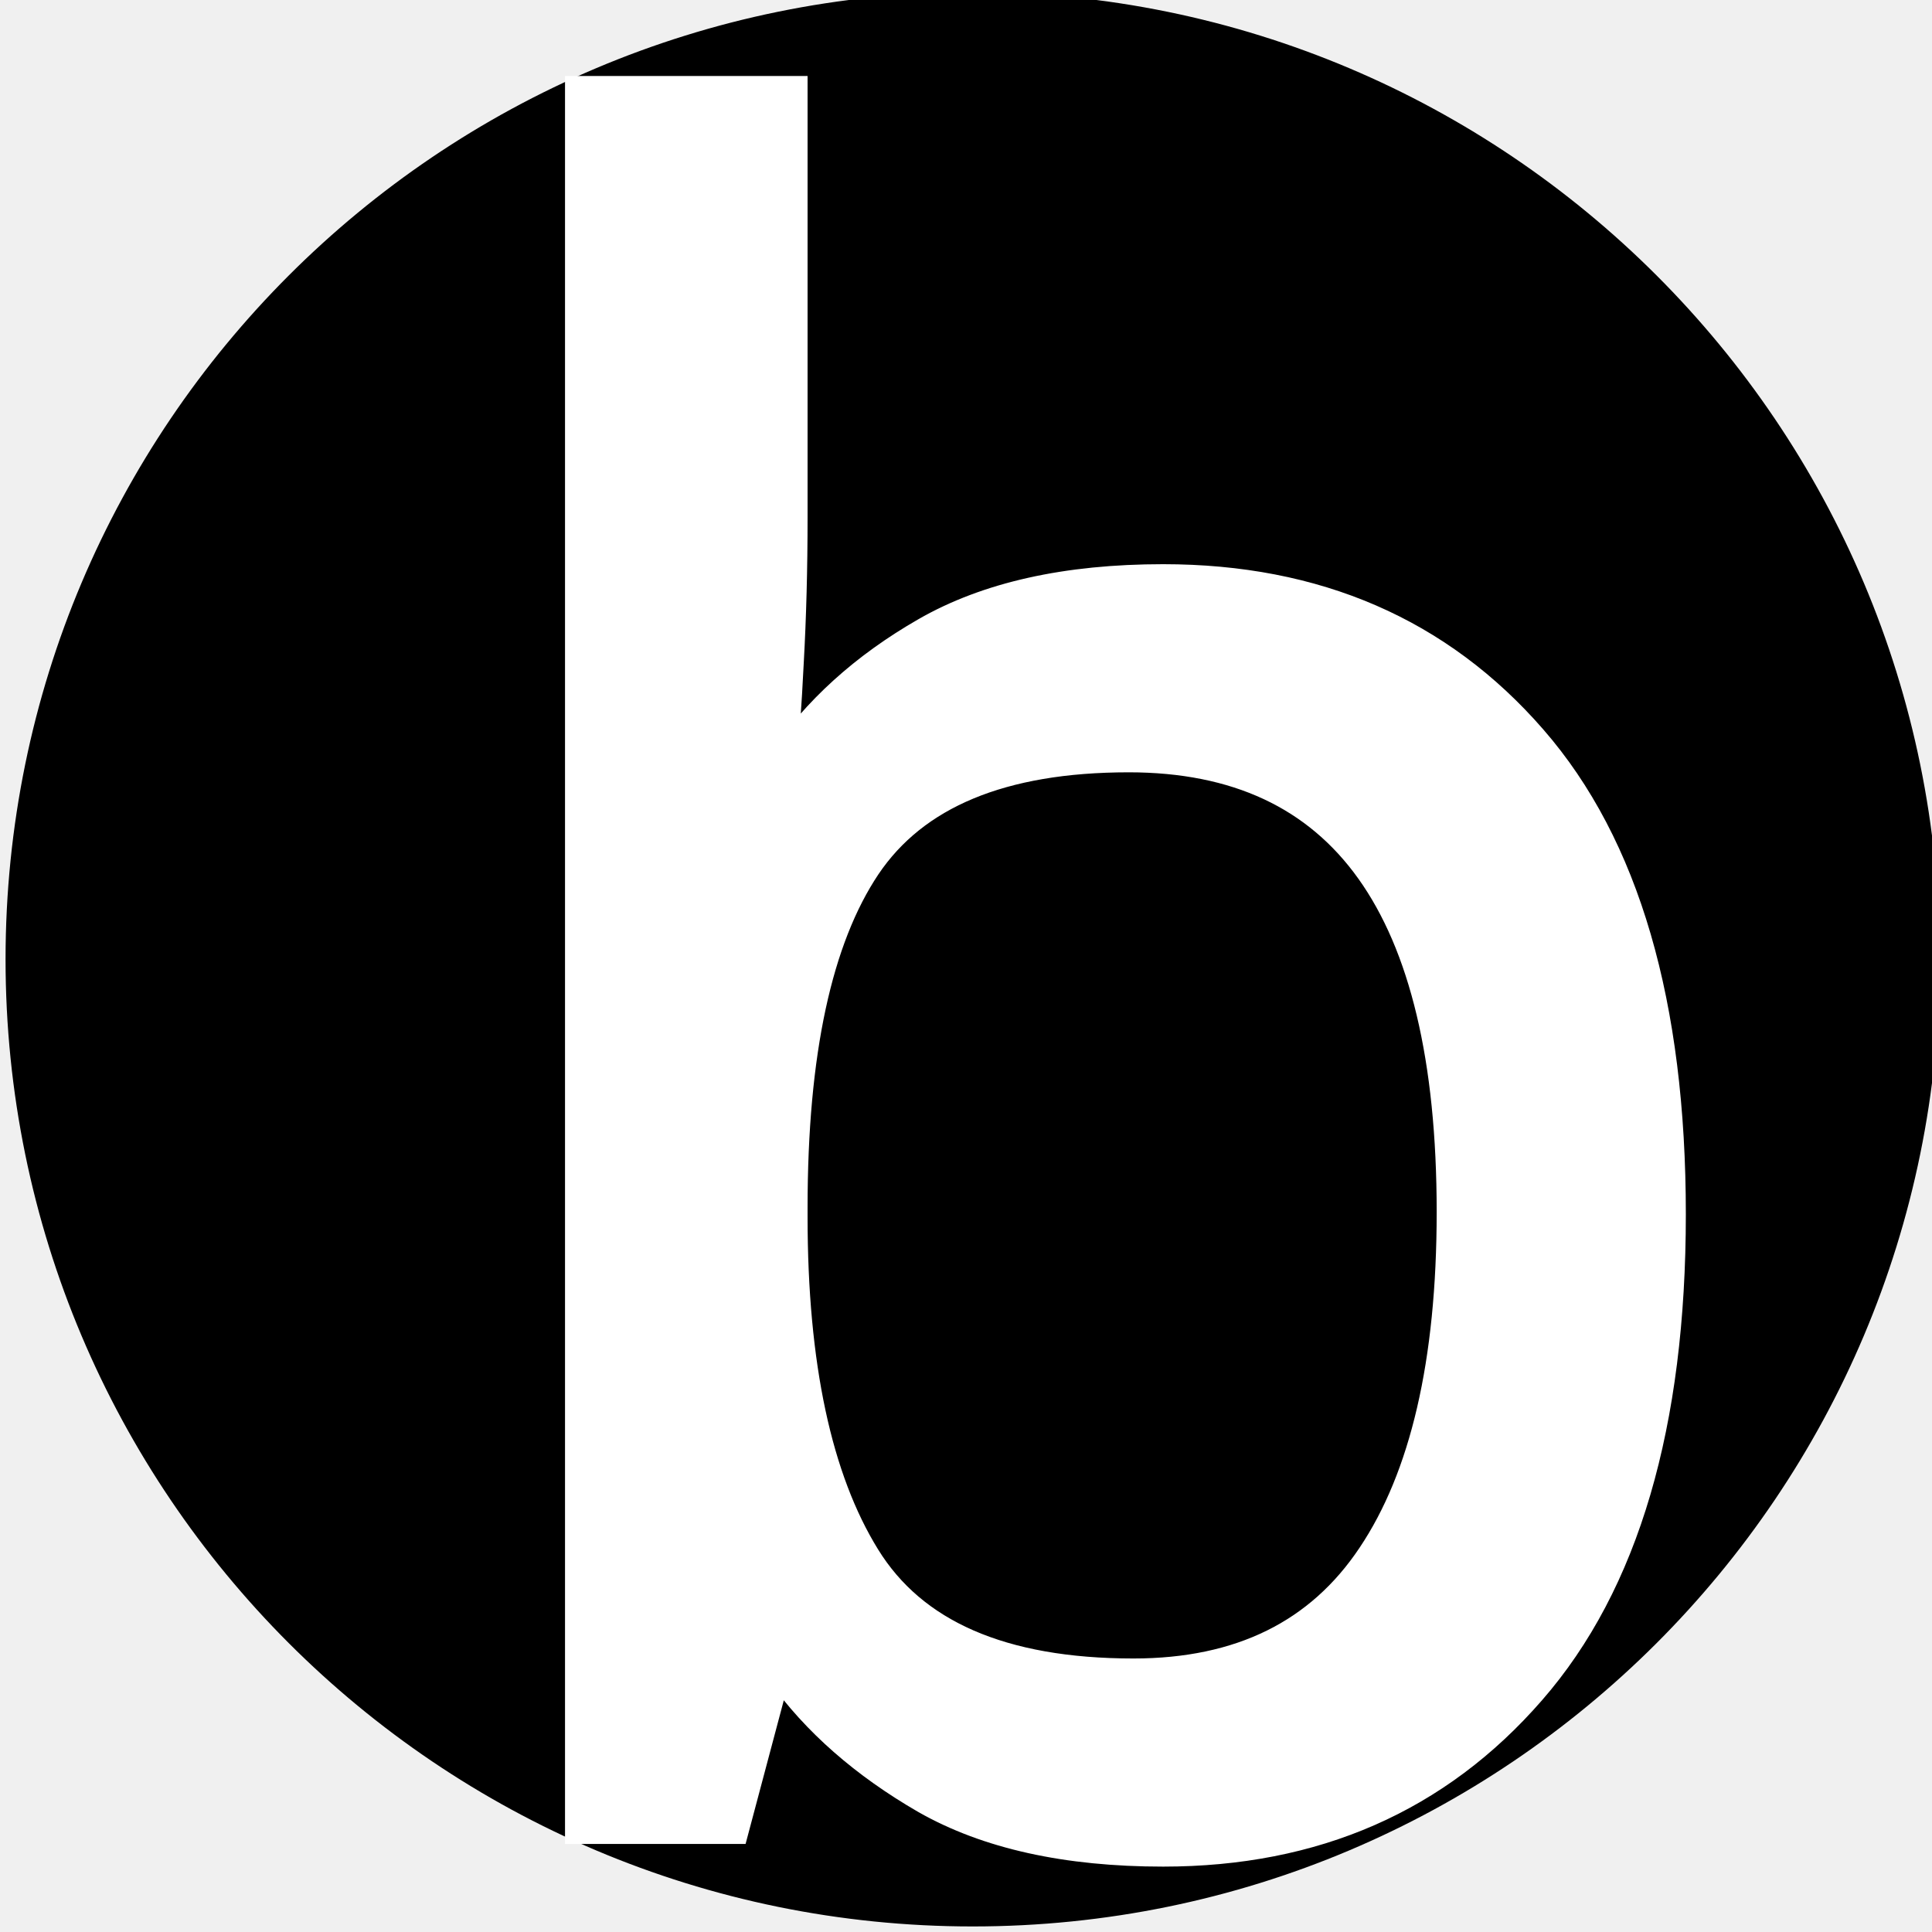
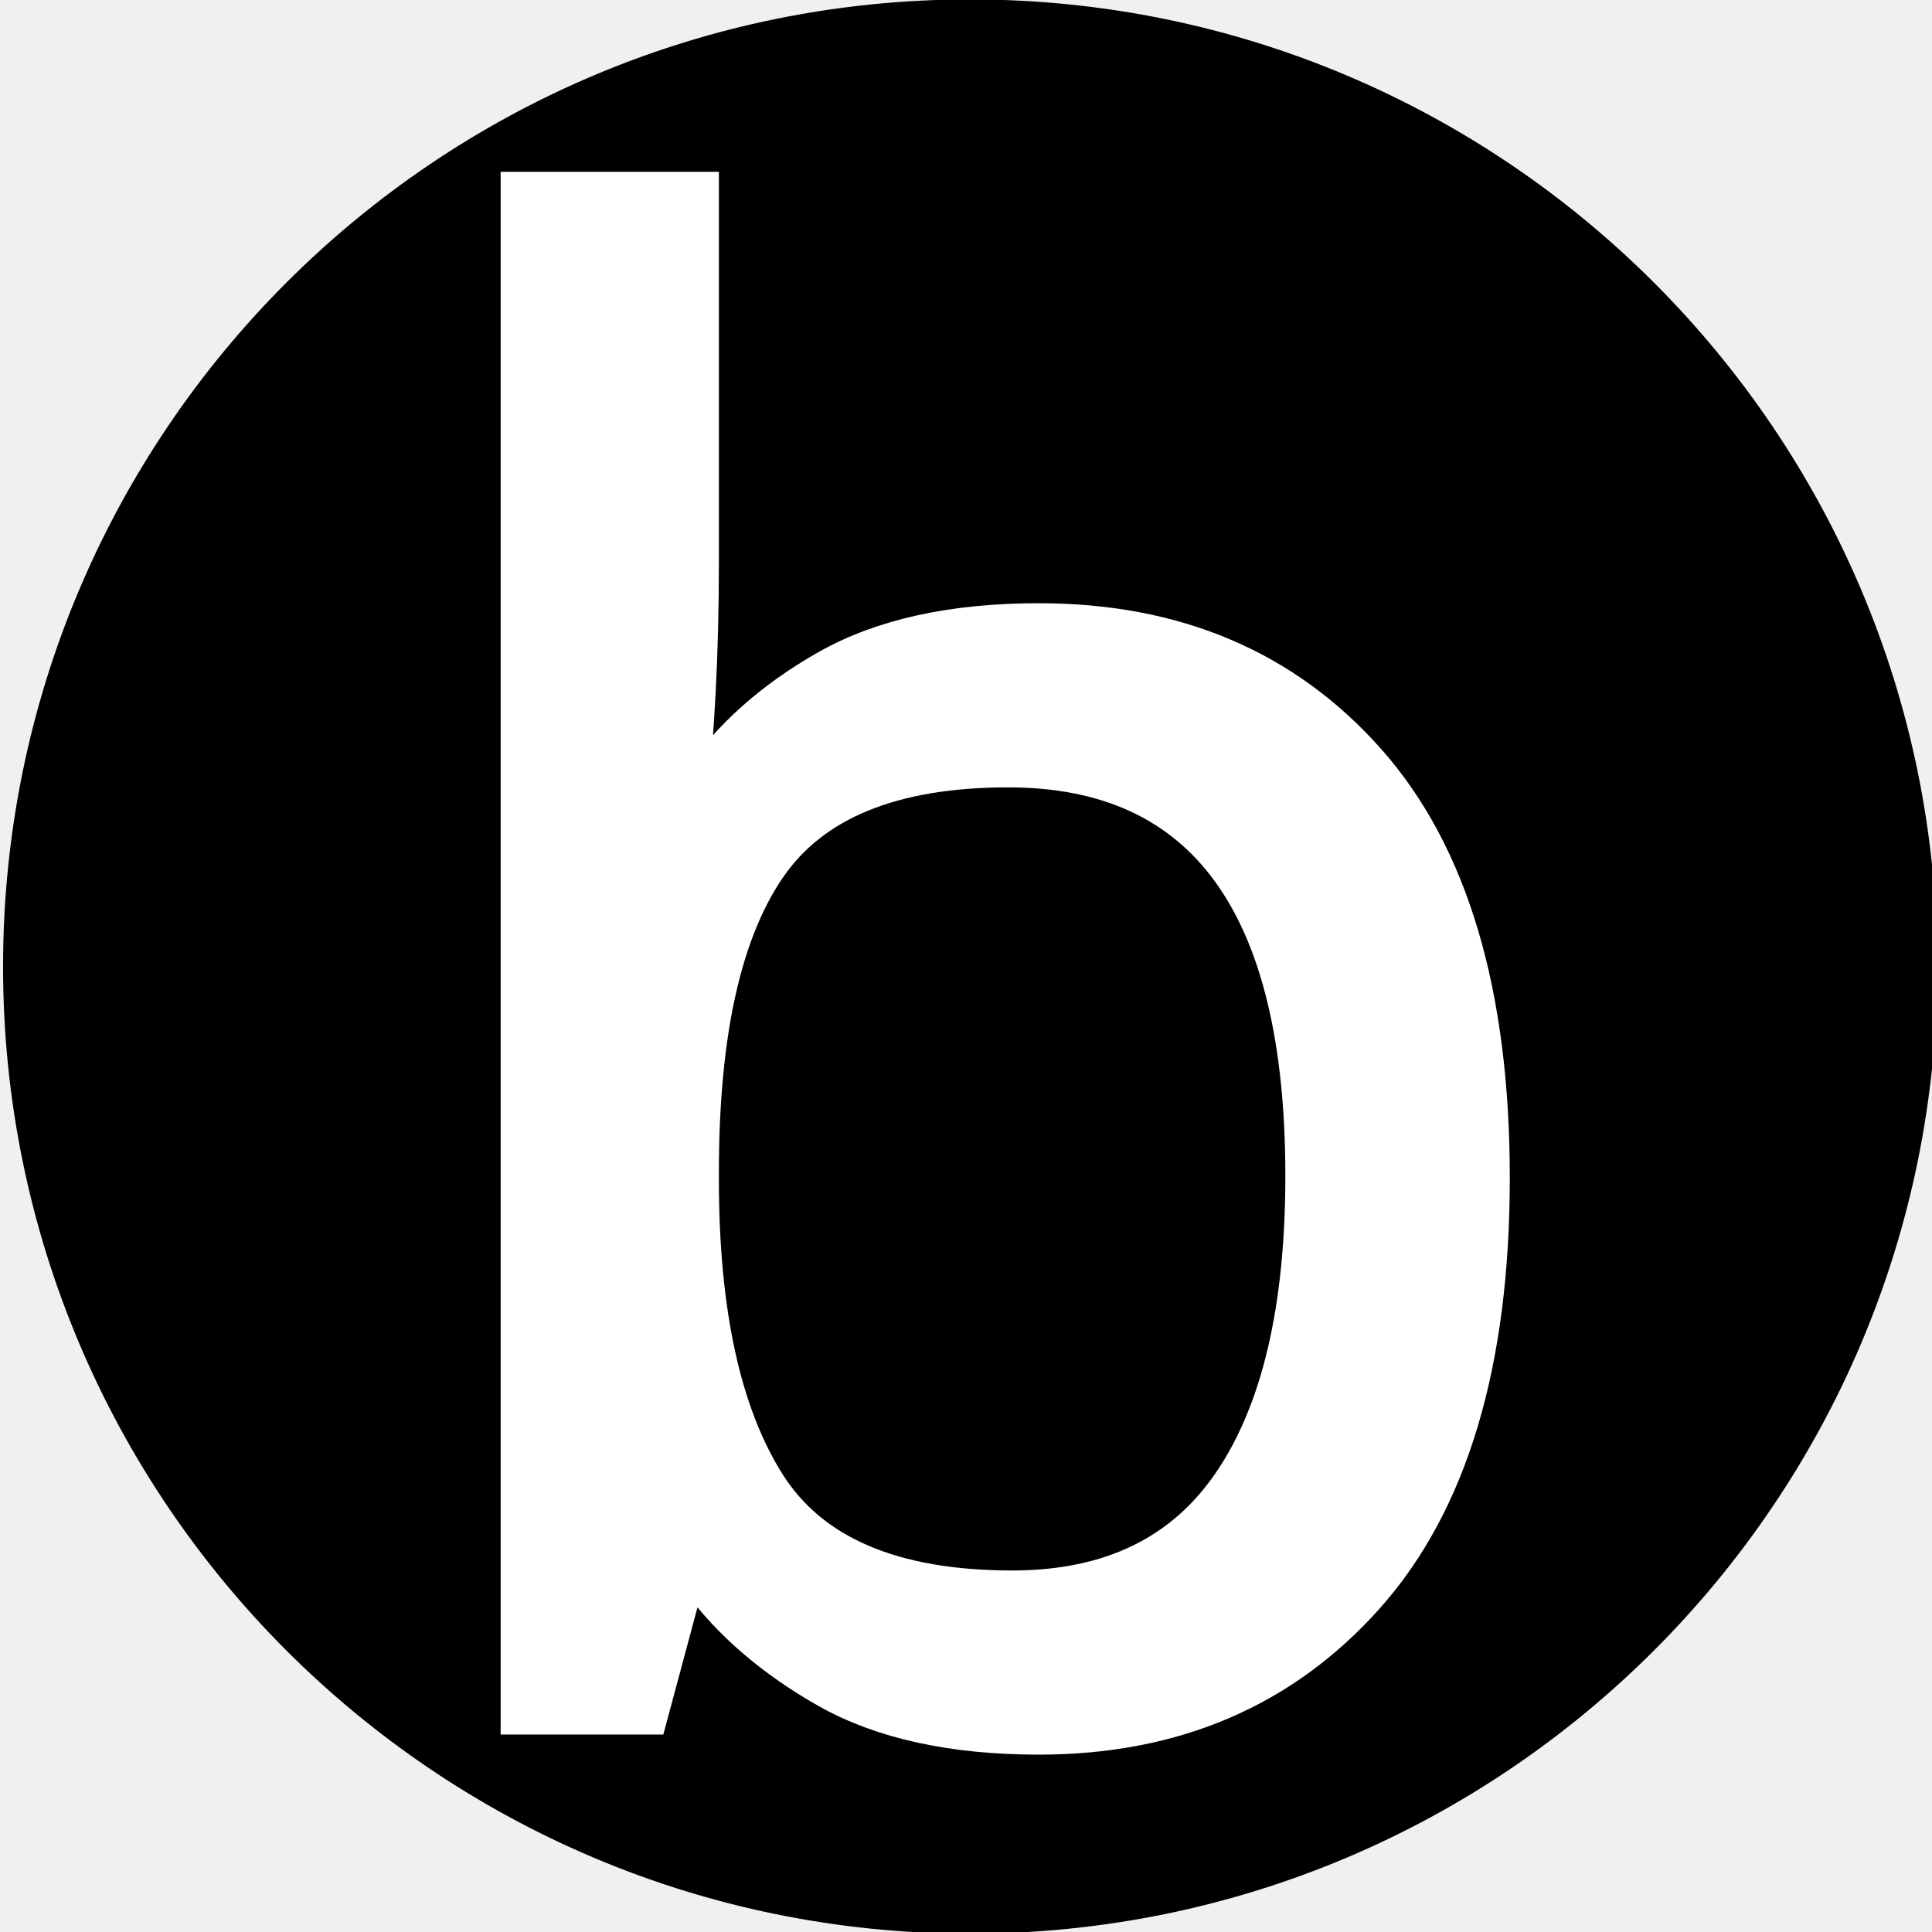
- <svg xmlns="http://www.w3.org/2000/svg" version="1.1" id="svg2" width="64" height="64" viewBox="0 0 64 64">
+ <svg xmlns="http://www.w3.org/2000/svg" version="1.1" id="svg2" width="128" height="128" viewBox="0 0 128 128">
  <defs id="defs6" />
-   <flowRoot xml:space="preserve" id="flowRoot817" style="font-style:normal;font-variant:normal;font-weight:normal;font-stretch:normal;font-size:40px;line-height:1.25;font-family:'TeX Gyre Cursor';-inkscape-font-specification:'TeX Gyre Cursor';letter-spacing:0px;word-spacing:0px;fill:#000000;fill-opacity:1;stroke:#000000" transform="translate(0,-17.33334)">
+   <flowRoot xml:space="preserve" id="flowRoot817" style="font-style:normal;font-variant:normal;font-weight:normal;font-stretch:normal;font-size:40px;line-height:1.25;font-family:'TeX Gyre Cursor';-inkscape-font-specification:'TeX Gyre Cursor';letter-spacing:0px;word-spacing:0px;fill:#000000;fill-opacity:1;stroke:#000000" transform="translate(0,46.66666)">
    <flowRegion id="flowRegion819" style="font-style:normal;font-variant:normal;font-weight:normal;font-stretch:normal;font-size:40px;font-family:'TeX Gyre Cursor';-inkscape-font-specification:'TeX Gyre Cursor';fill:#000000;stroke:#000000">
      <rect id="rect821" width="308" height="87.556" x="13.333" y="10.444" style="font-style:normal;font-variant:normal;font-weight:normal;font-stretch:normal;font-size:40px;font-family:'TeX Gyre Cursor';-inkscape-font-specification:'TeX Gyre Cursor';fill:#000000;stroke:#000000" />
    </flowRegion>
    <flowPara id="flowPara823" style="font-style:normal;font-variant:normal;font-weight:normal;font-stretch:normal;font-size:66.667px;font-family:arial;-inkscape-font-specification:arial;fill:#000000;stroke:#000000" />
  </flowRoot>
-   <circle style="opacity:1;fill:#000000;fill-opacity:1;fill-rule:evenodd;stroke:#000000;stroke-width:0.076;stroke-linecap:round;stroke-linejoin:round;stroke-miterlimit:4;stroke-dasharray:none;stroke-dashoffset:0;stroke-opacity:1;paint-order:normal" id="path908" cx="32.222" cy="31.778" r="32" />
-   <text xml:space="preserve" style="font-style:normal;font-weight:normal;font-size:9.4px;line-height:1.25;font-family:sans-serif;letter-spacing:0px;word-spacing:0px;fill:#ffffff;fill-opacity:1;stroke:#ffffff;stroke-width:1.41;" x="13.033" y="60.376" id="text817">
-     <tspan id="tspan815" x="13.033" y="60.376" style="font-weight:normal;font-size:75.197px;stroke:#ffffff;stroke-width:1.41;fill:#ffffff;">b</tspan>
+   <circle style="opacity:1;fill:#000000;fill-opacity:1;fill-rule:evenodd;stroke:#000000;stroke-width:0.151;stroke-linecap:round;stroke-linejoin:round;stroke-miterlimit:4;stroke-dasharray:none;stroke-dashoffset:0;stroke-opacity:1;paint-order:normal" id="path908" cx="64.278" cy="64.037" r="64" />
+   <text xml:space="preserve" style="font-style:normal;font-weight:normal;font-size:16.771px;line-height:1.25;font-family:sans-serif;letter-spacing:0px;word-spacing:0px;fill:#ffffff;fill-opacity:1;stroke:#ffffff;stroke-width:2.516" x="22.72" y="114.714" id="text817" transform="scale(1.009184,0.9908997)">
+     <tspan id="tspan815" x="22.72" y="114.714" style="font-weight:normal;font-size:134.168px;fill:#ffffff;stroke:#ffffff;stroke-width:2.516">b</tspan>
  </text>
</svg>
